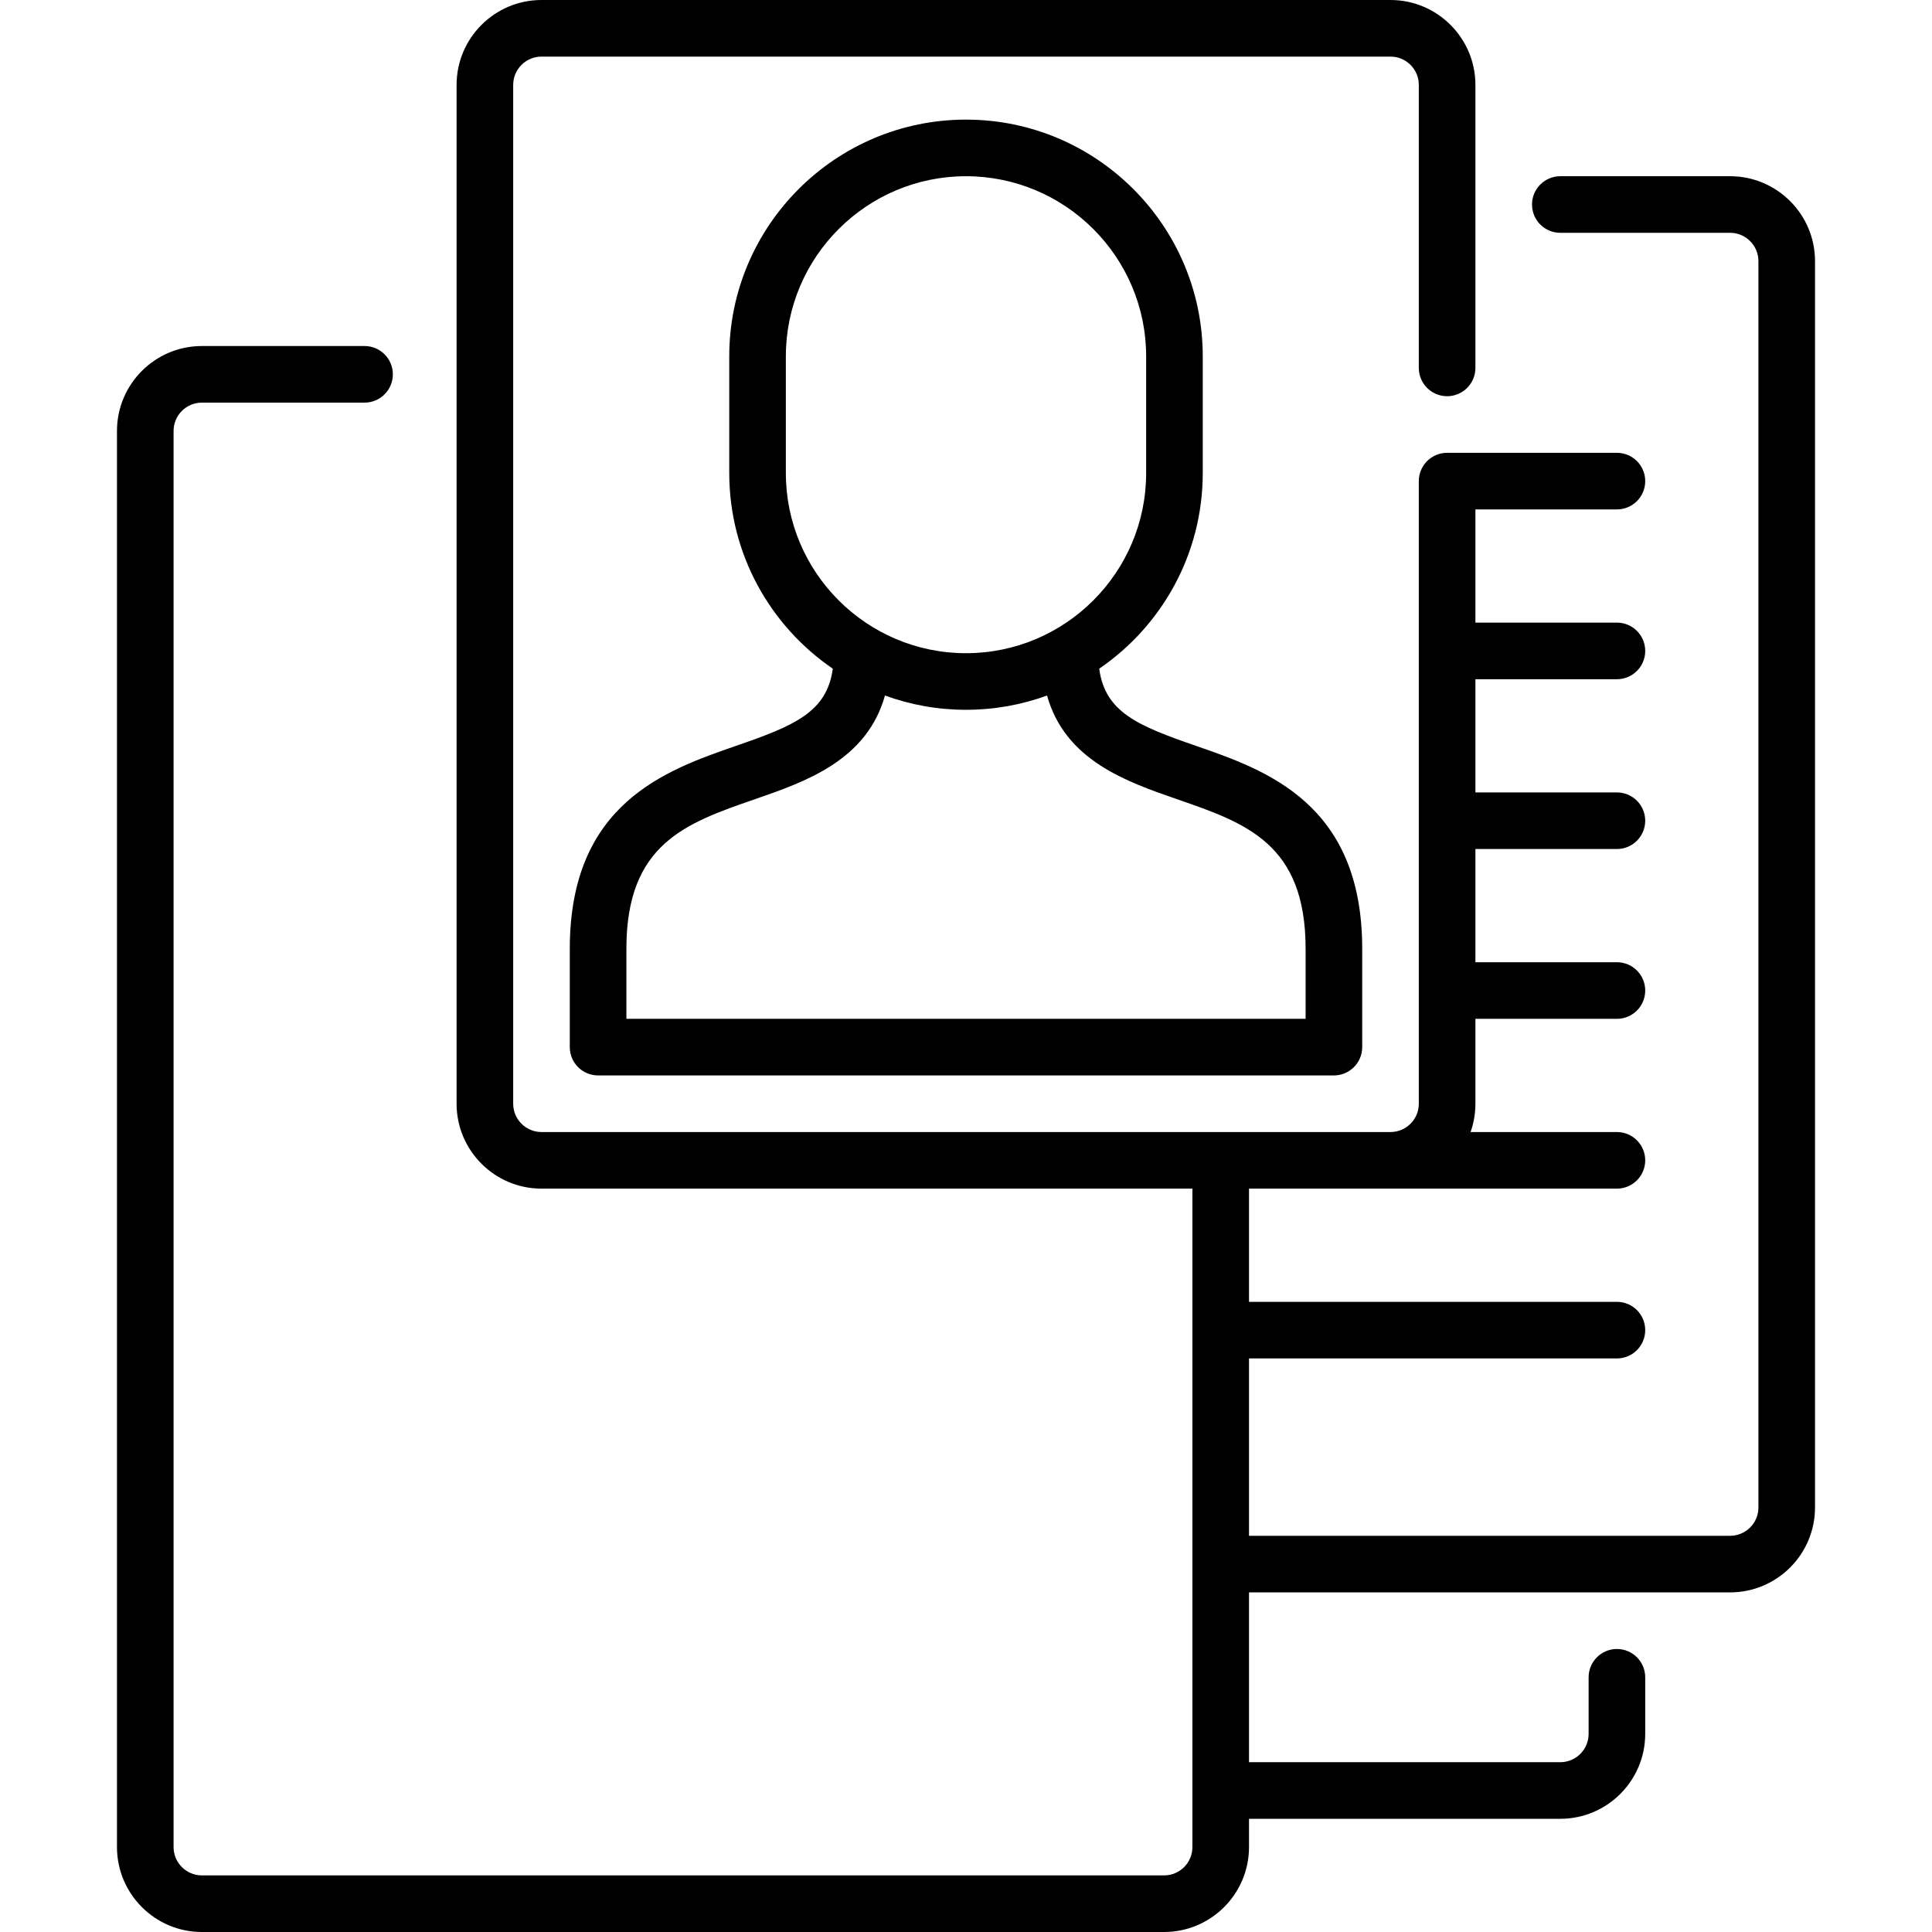
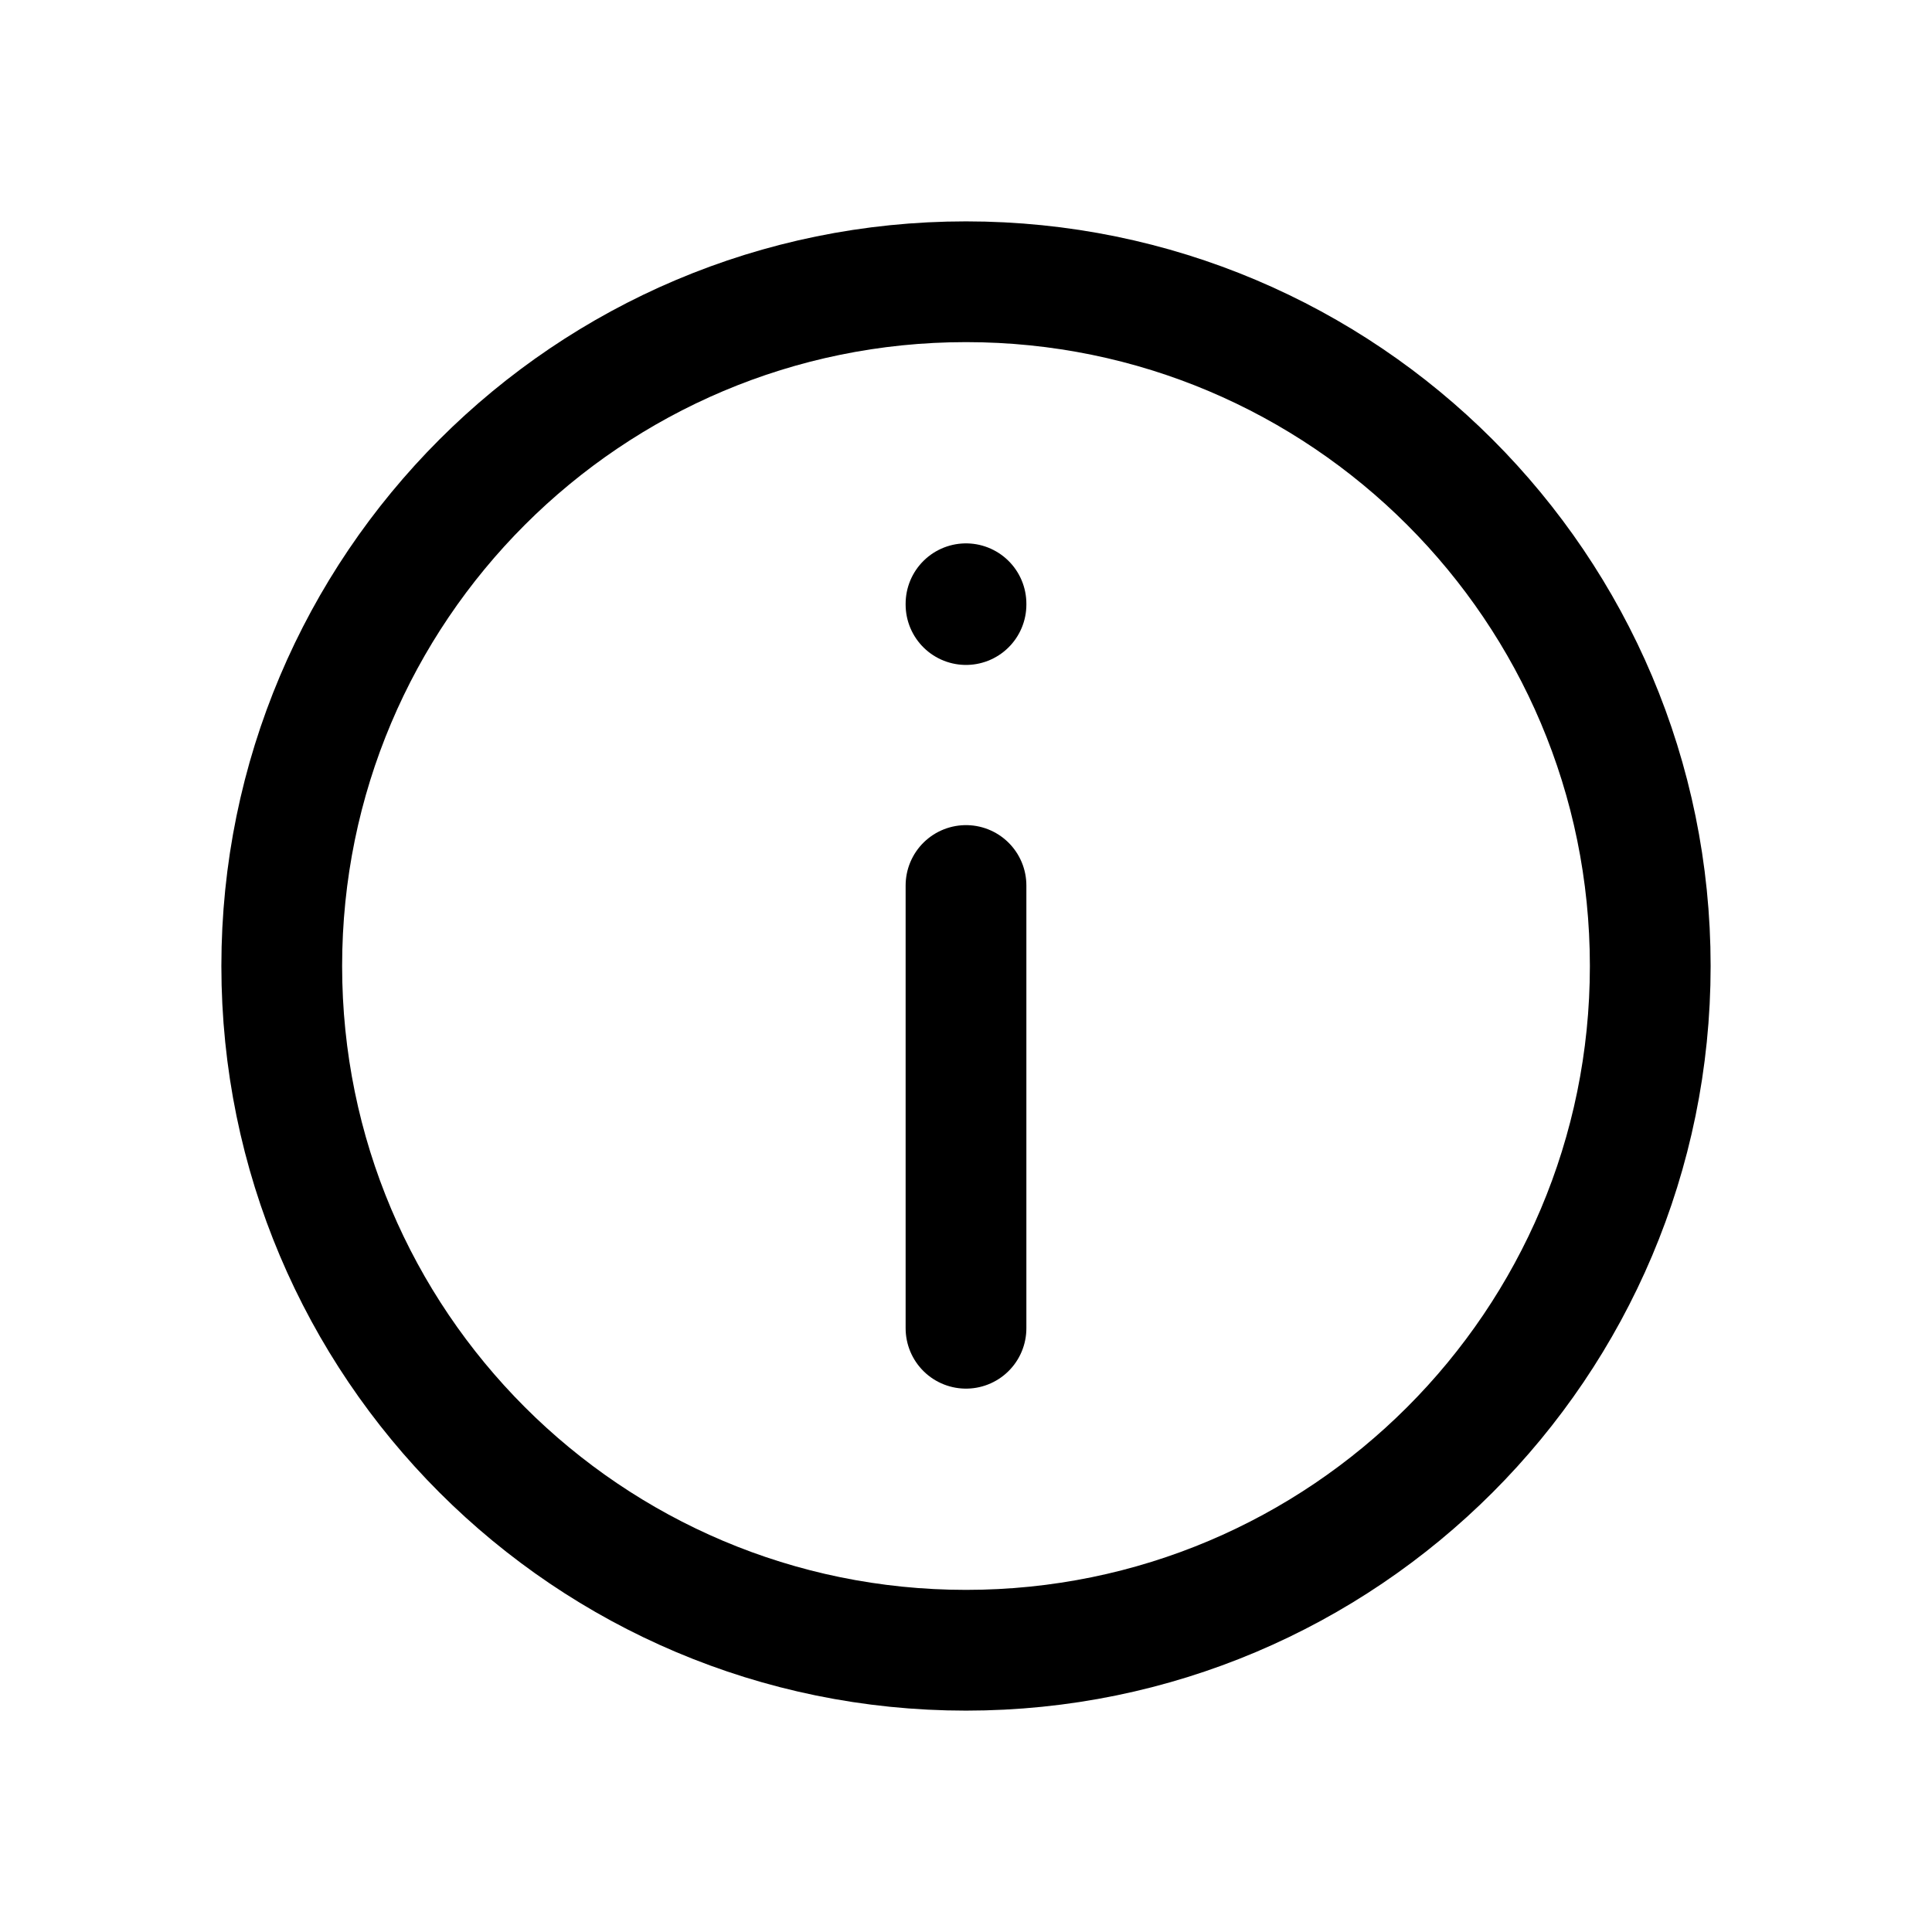
- <svg xmlns="http://www.w3.org/2000/svg" class="iconsvg iconsvg-info" fill="black" width="128" height="128" viewBox="0 0 512 512">
-   <path d="M308.5 512h-255C41.093 512 31 501.906 31 489.5V114.2c0-12.406 10.093-22.5 22.5-22.5h43.11c4.142 0 7.5 3.357 7.5 7.5s-3.358 7.5-7.5 7.5H53.5c-4.136 0-7.5 3.364-7.5 7.5v375.3c0 4.136 3.364 7.5 7.5 7.5h255c4.136 0 7.5-3.364 7.5-7.5V315H143.5c-12.407 0-22.5-10.094-22.5-22.5v-270C121 10.094 131.093 0 143.5 0h225C380.907 0 391 10.094 391 22.5v75c0 4.143-3.358 7.5-7.5 7.5s-7.5-3.357-7.5-7.5v-75c0-4.136-3.364-7.5-7.5-7.5h-225c-4.136 0-7.5 3.364-7.5 7.5v270c0 4.136 3.364 7.5 7.5 7.5h225c4.136 0 7.5-3.364 7.5-7.5v-165a7.5 7.5 0 017.5-7.5h45c4.142 0 7.5 3.357 7.5 7.5s-3.358 7.5-7.5 7.5H391v30h37.5c4.142 0 7.5 3.357 7.5 7.5s-3.358 7.5-7.5 7.5H391v30h37.5c4.142 0 7.5 3.357 7.5 7.5s-3.358 7.5-7.5 7.5H391v30h37.5c4.142 0 7.5 3.357 7.5 7.5s-3.358 7.5-7.5 7.5H391v22.5c0 2.628-.453 5.153-1.285 7.5H428.5c4.142 0 7.5 3.357 7.5 7.5s-3.358 7.5-7.5 7.5H331v30h97.5c4.142 0 7.5 3.357 7.5 7.5s-3.358 7.5-7.5 7.5H331v47h127.5c4.136 0 7.5-3.364 7.5-7.5V69.2c0-4.136-3.364-7.5-7.5-7.5h-45c-4.142 0-7.5-3.357-7.5-7.5s3.358-7.5 7.5-7.5h45c12.407 0 22.5 10.094 22.5 22.5v330.3c0 12.406-10.093 22.5-22.5 22.5H331v45h82.5c4.136 0 7.5-3.364 7.5-7.5v-15c0-4.143 3.358-7.5 7.5-7.5s7.5 3.357 7.5 7.5v15c0 12.406-10.093 22.5-22.5 22.5H331v7.5c0 12.406-10.093 22.5-22.5 22.5zm45-227h-195a7.5 7.5 0 01-7.5-7.5v-26.054c0-38.539 25.48-47.357 44.085-53.796 15.355-5.314 24.074-8.894 25.611-20.443-16.552-11.308-27.437-30.326-27.437-51.841V94.44c0-34.595 28.146-62.74 62.741-62.74s62.741 28.146 62.741 62.74v30.926c0 21.515-10.884 40.533-27.437 51.841 1.537 11.55 10.256 15.129 25.611 20.443C335.52 204.089 361 212.907 361 251.446V277.5a7.5 7.5 0 01-7.5 7.5zM166 270h180v-18.554c0-27.857-15.752-33.309-33.991-39.621-13.47-4.661-29.709-10.283-34.534-27.505-6.703 2.45-13.935 3.786-21.475 3.786s-14.772-1.336-21.475-3.786c-4.825 17.222-21.064 22.844-34.534 27.505C181.752 218.138 166 223.589 166 251.446zm90-223.3c-26.324 0-47.741 21.416-47.741 47.74v30.926c0 26.324 21.417 47.74 47.741 47.74s47.741-21.416 47.741-47.74V94.44c0-26.324-21.417-47.74-47.741-47.74z" />
+ <svg xmlns="http://www.w3.org/2000/svg" viewBox="0 0 24 24" fill="none" stroke="#000" stroke-width="1.5" stroke-linecap="round" stroke-linejoin="round">
+   <circle cx="12" cy="12" r="8.5" />
+   <path d="M12 11v5.5M12 7.5v.01" />
</svg>
